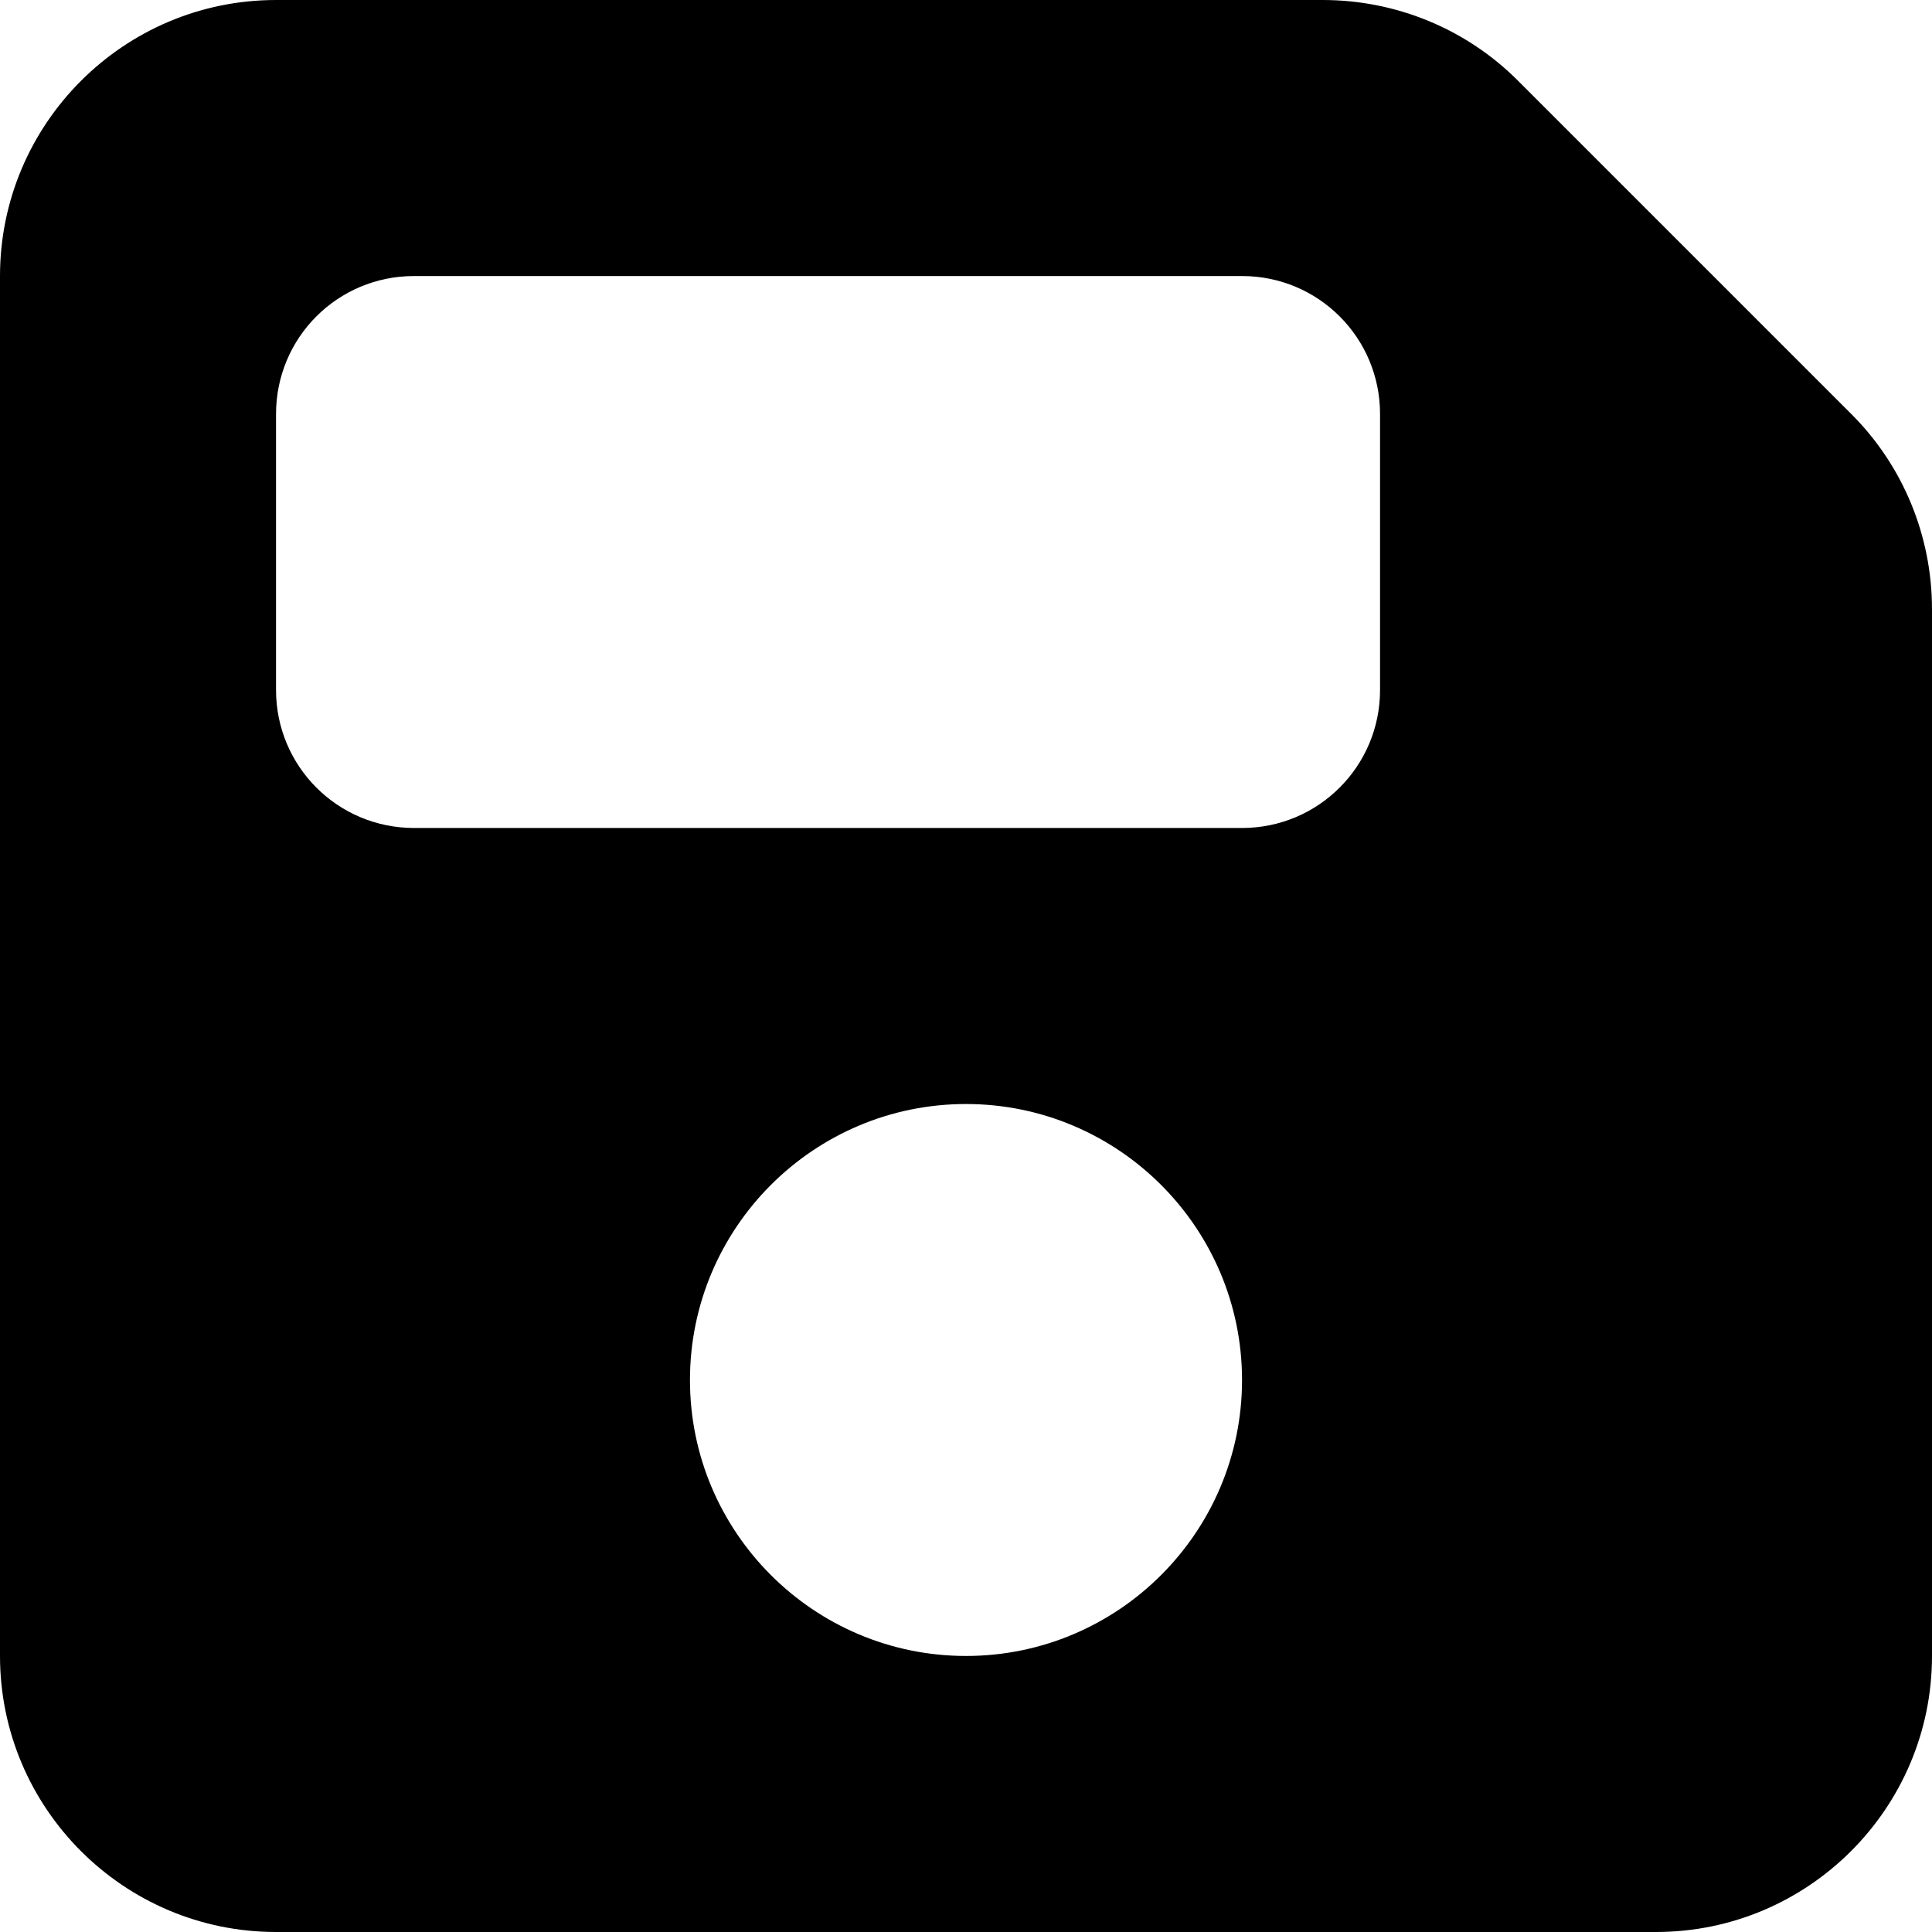
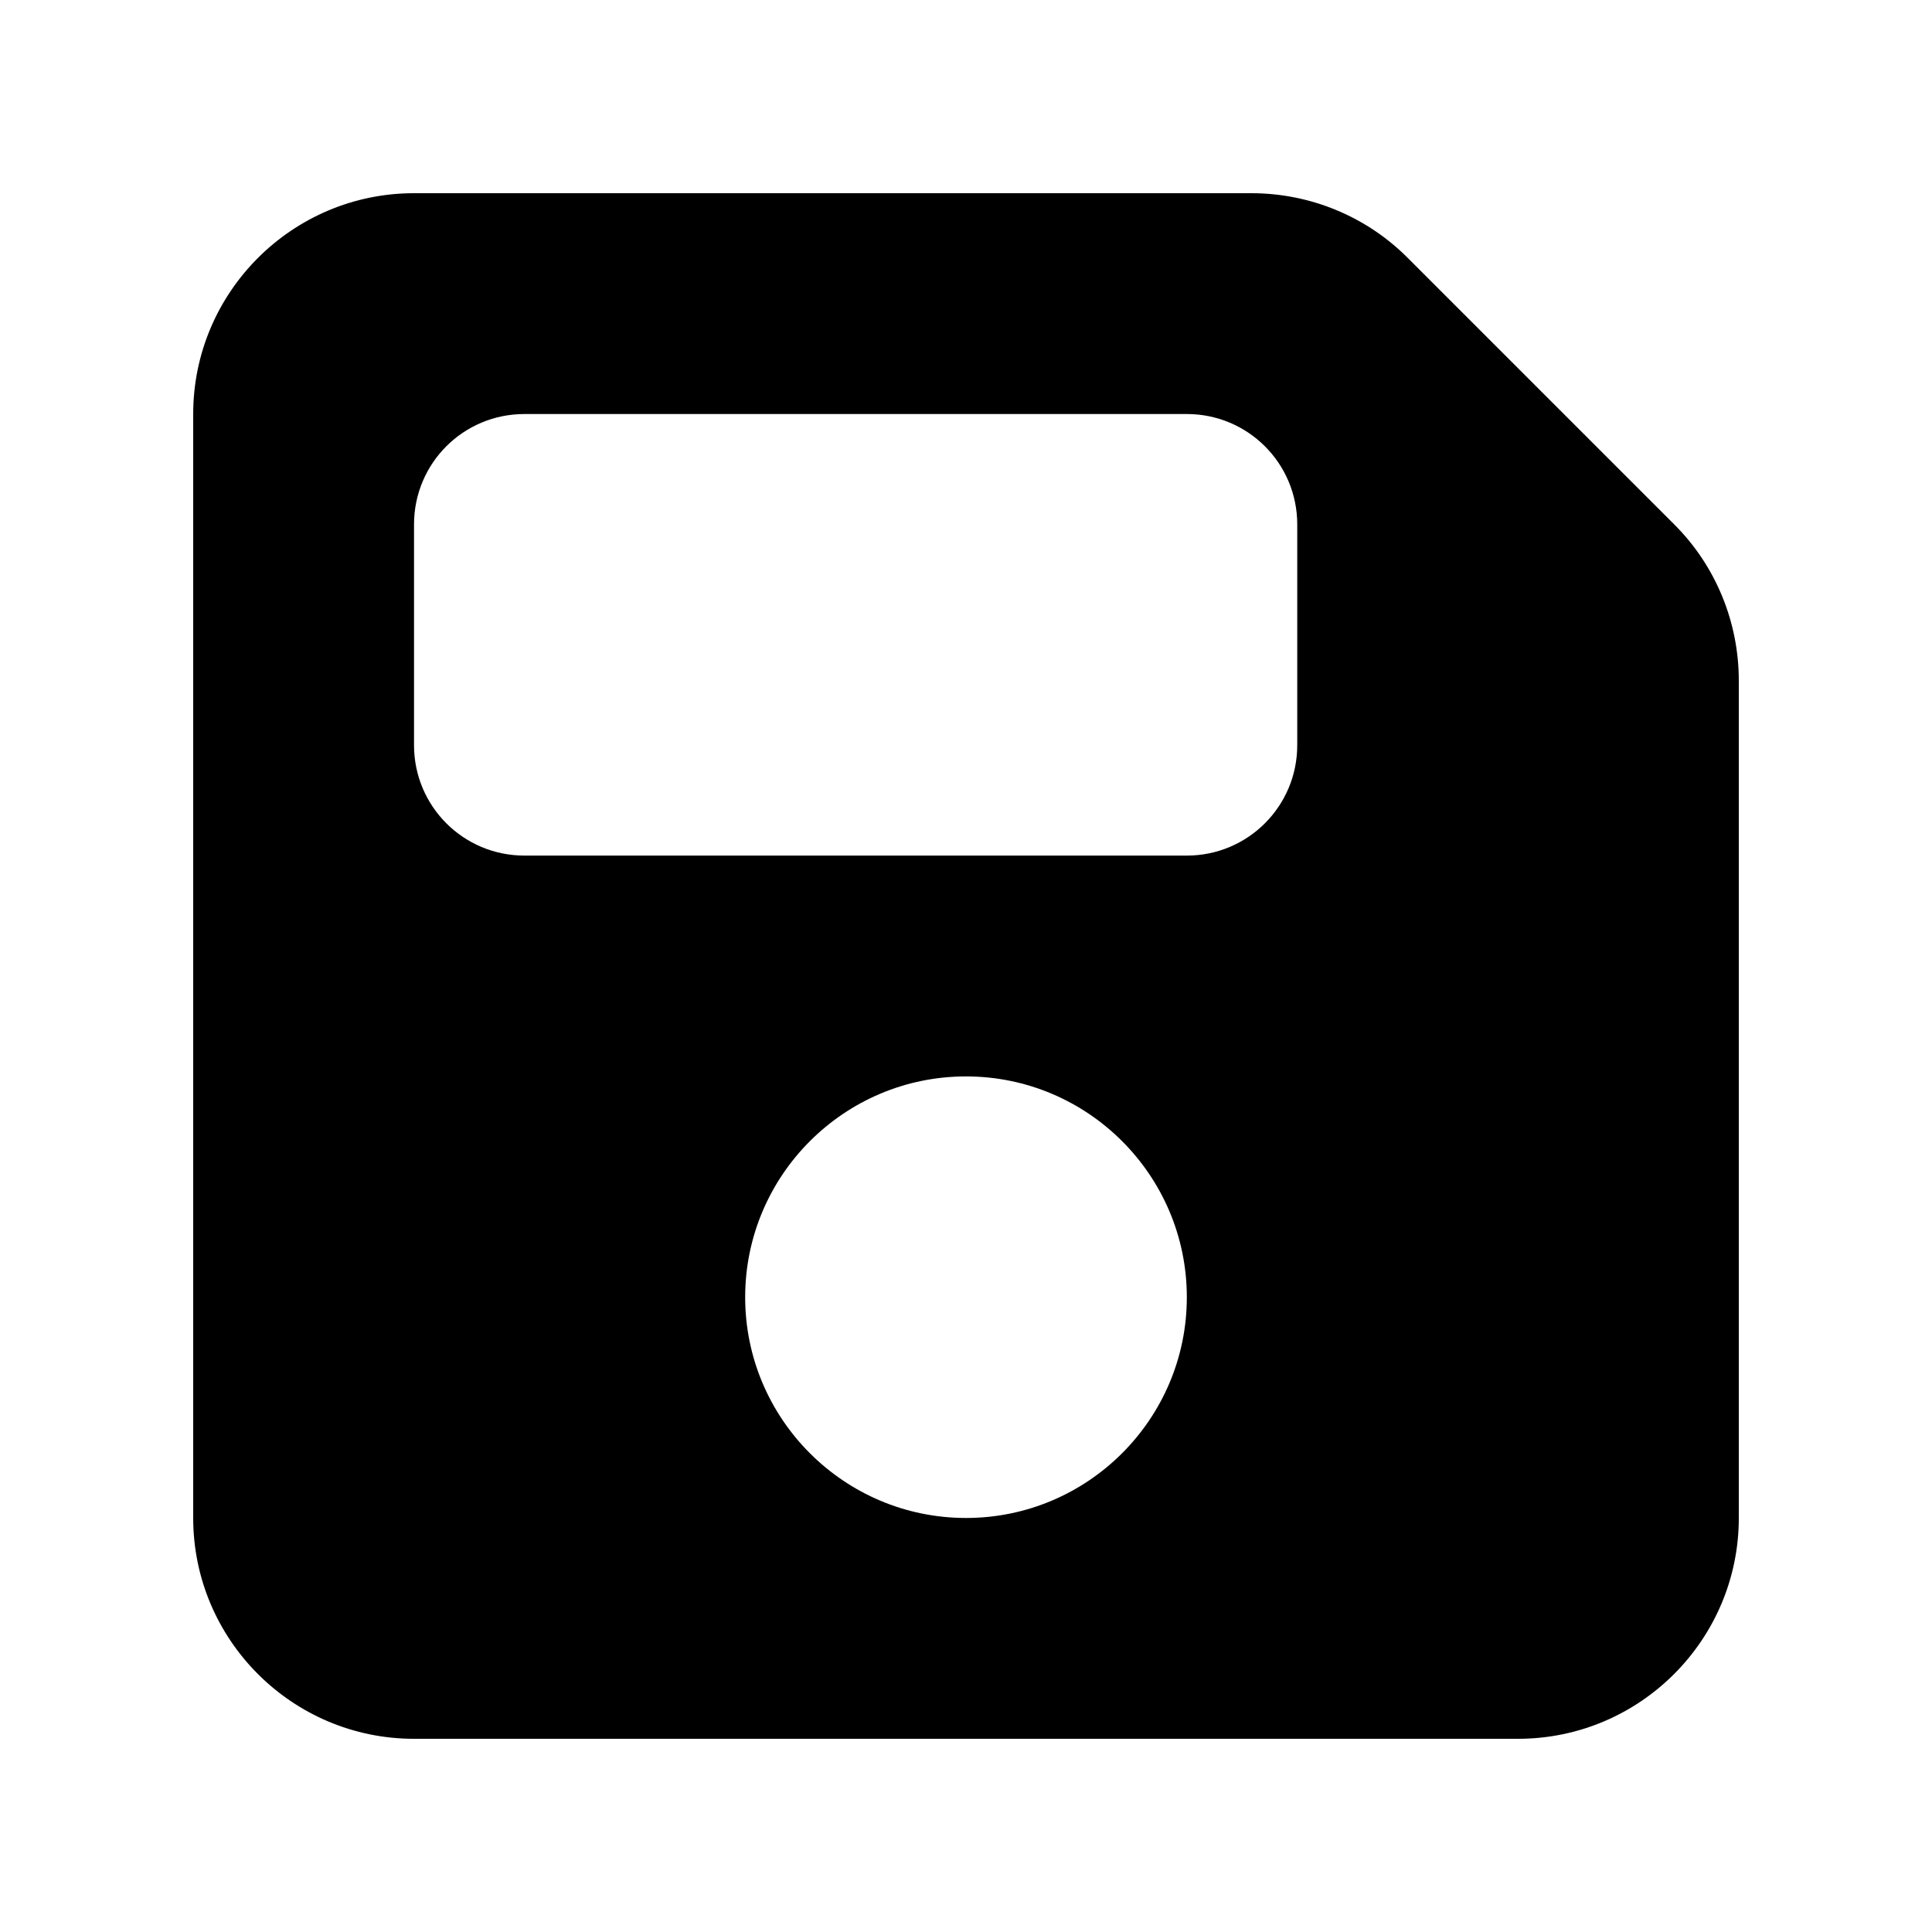
- <svg xmlns="http://www.w3.org/2000/svg" id="icon" viewBox="0 0 16 16" fill="currentColor">
-   <path d="M2.286 0C1.025 0 0 1.025 0 2.286V13.714C0 14.975 1.025 16 2.286 16H13.714C14.975 16 16 14.975 16 13.714V5.046C16 4.439 15.761 3.857 15.332 3.429L12.571 0.668C12.143 0.239 11.561 0 10.954 0H2.286ZM2.286 3.429C2.286 2.796 2.796 2.286 3.429 2.286H10.286C10.918 2.286 11.429 2.796 11.429 3.429V5.714C11.429 6.346 10.918 6.857 10.286 6.857H3.429C2.796 6.857 2.286 6.346 2.286 5.714V3.429ZM8 13.714C6.739 13.714 5.714 12.689 5.714 11.429C5.714 10.168 6.739 9.143 8 9.143C9.261 9.143 10.286 10.168 10.286 11.429C10.286 12.689 9.261 13.714 8 13.714Z" />
+ <svg xmlns="http://www.w3.org/2000/svg" id="icon" viewBox="0 0 20 20" fill="currentColor">
+   <path d="M4.286 2C3.025 2 2 3.025 2 4.286V15.714C2 16.975 3.025 18 4.286 18H15.714C16.975 18 18 16.975 18 15.714V7.046C18 6.439 17.761 5.857 17.332 5.429L14.571 2.668C14.143 2.239 13.561 2 12.954 2H4.286ZM4.286 5.429C4.286 4.796 4.796 4.286 5.429 4.286H12.286C12.918 4.286 13.429 4.796 13.429 5.429V7.714C13.429 8.346 12.918 8.857 12.286 8.857H5.429C4.796 8.857 4.286 8.346 4.286 7.714V5.429ZM10 15.714C8.739 15.714 7.714 14.689 7.714 13.429C7.714 12.168 8.739 11.143 10 11.143C11.261 11.143 12.286 12.168 12.286 13.429C12.286 14.689 11.261 15.714 10 15.714Z" />
</svg>
